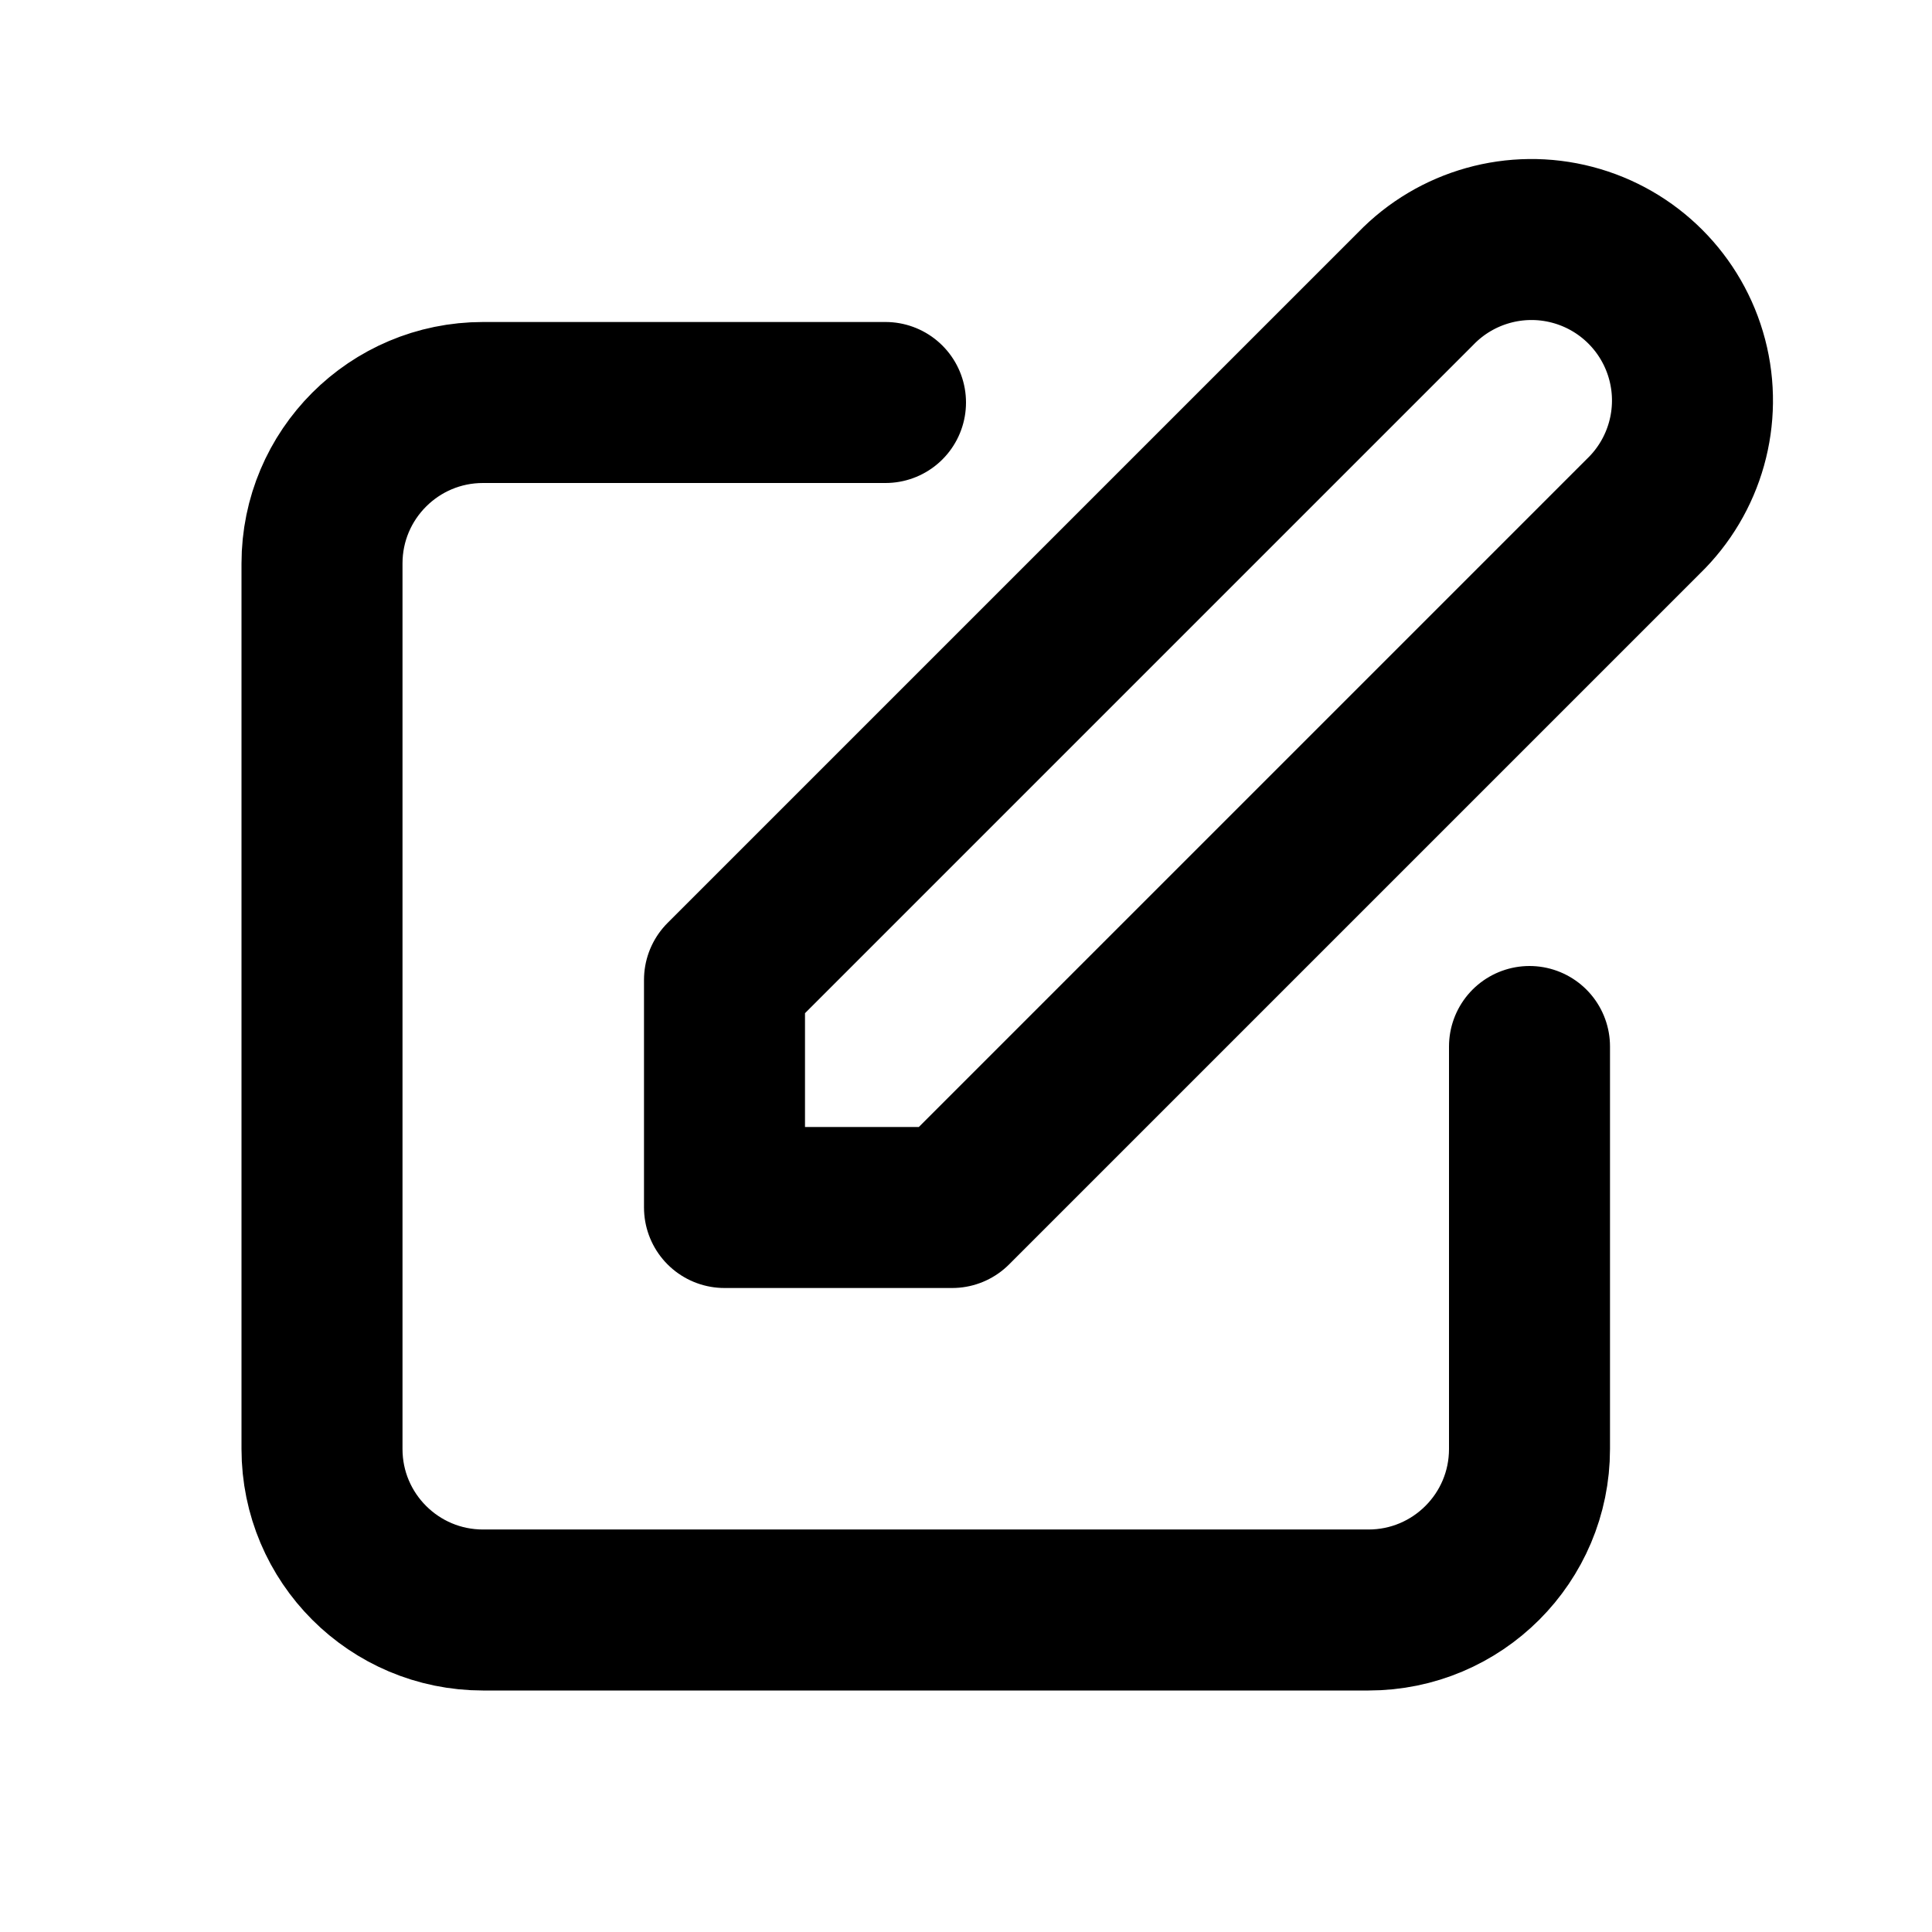
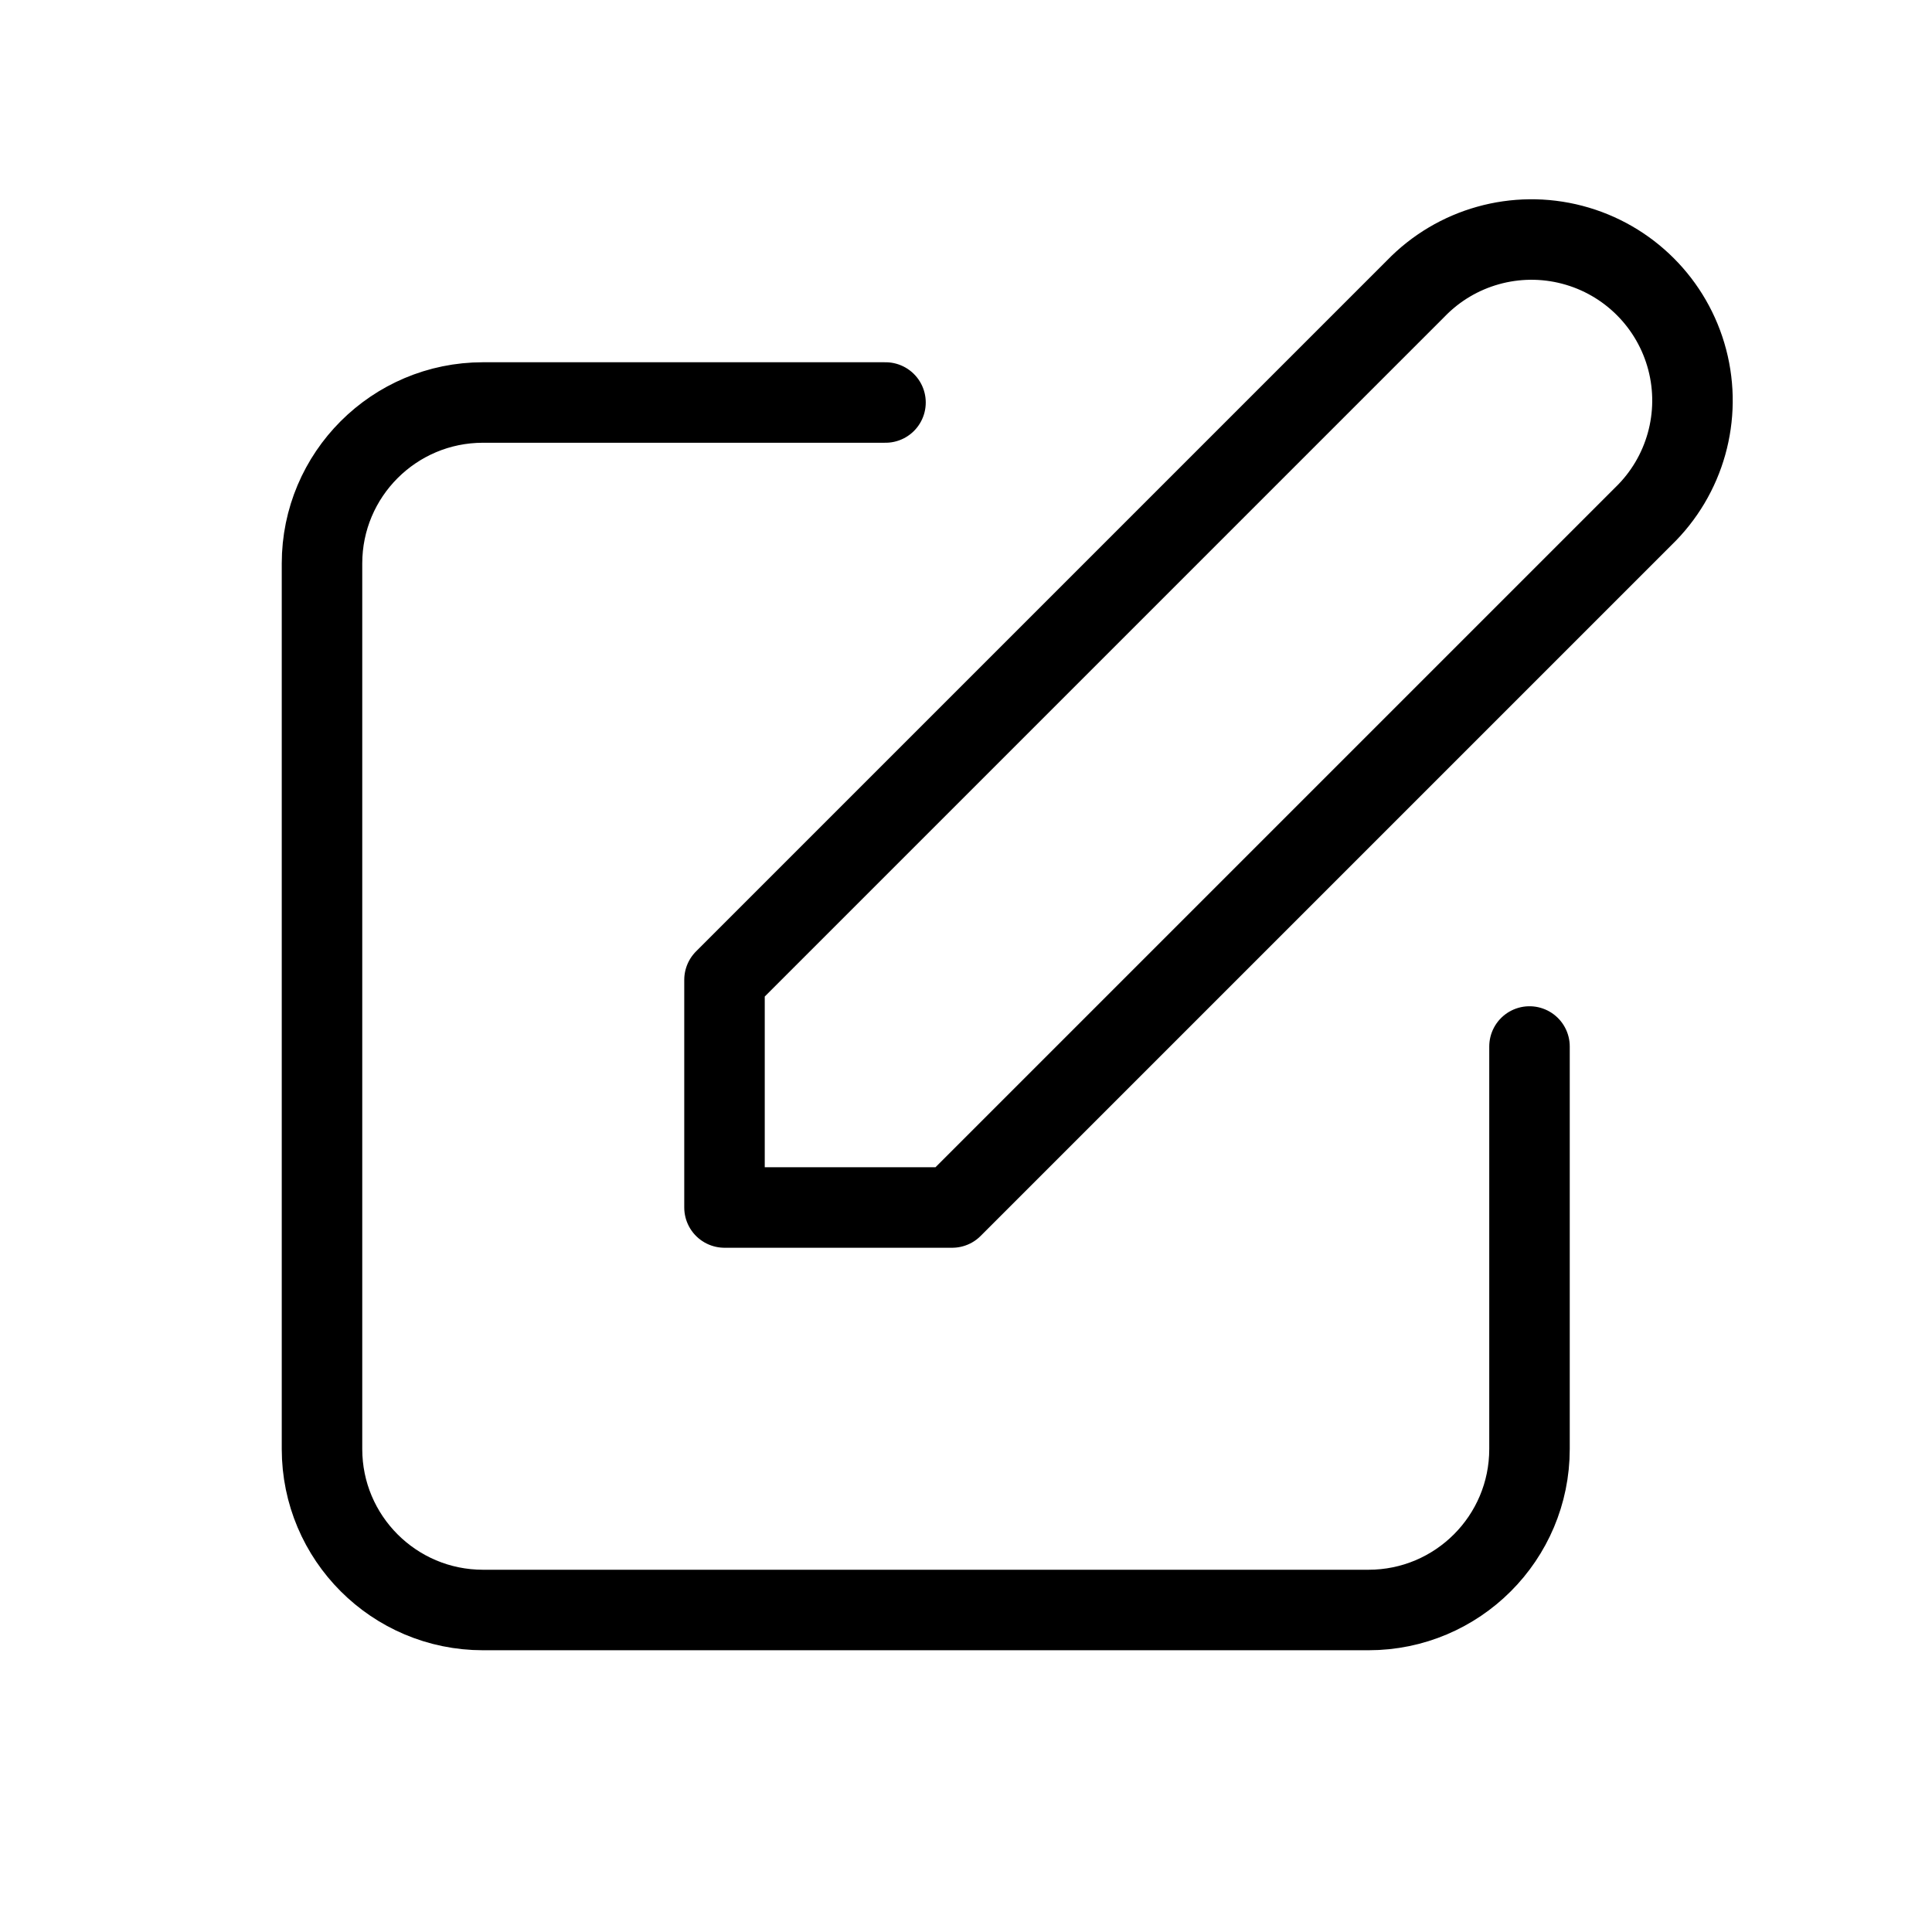
<svg xmlns="http://www.w3.org/2000/svg" class="h-12 w-12 text-red-500 basis-1/4" fill="none" viewBox="0 0 24 24" stroke="currentColor" aria-hidden="true">
-   <path stroke-linecap="round" stroke-linejoin="round" stroke-width="2" d="M11 5H6a2 2 0 00-2 2v11a2 2 0 002 2h11a2 2 0 002-2v-5m-1.414-9.414a2 2 0 112.828 2.828L11.828 15H9v-2.828l8.586-8.586z" />
+   <path stroke-linecap="round" stroke-linejoin="round" stroke-width="1" d="M11 5H6a2 2 0 00-2 2v11a2 2 0 002 2h11a2 2 0 002-2v-5m-1.414-9.414a2 2 0 112.828 2.828L11.828 15H9v-2.828l8.586-8.586z" />
</svg>
